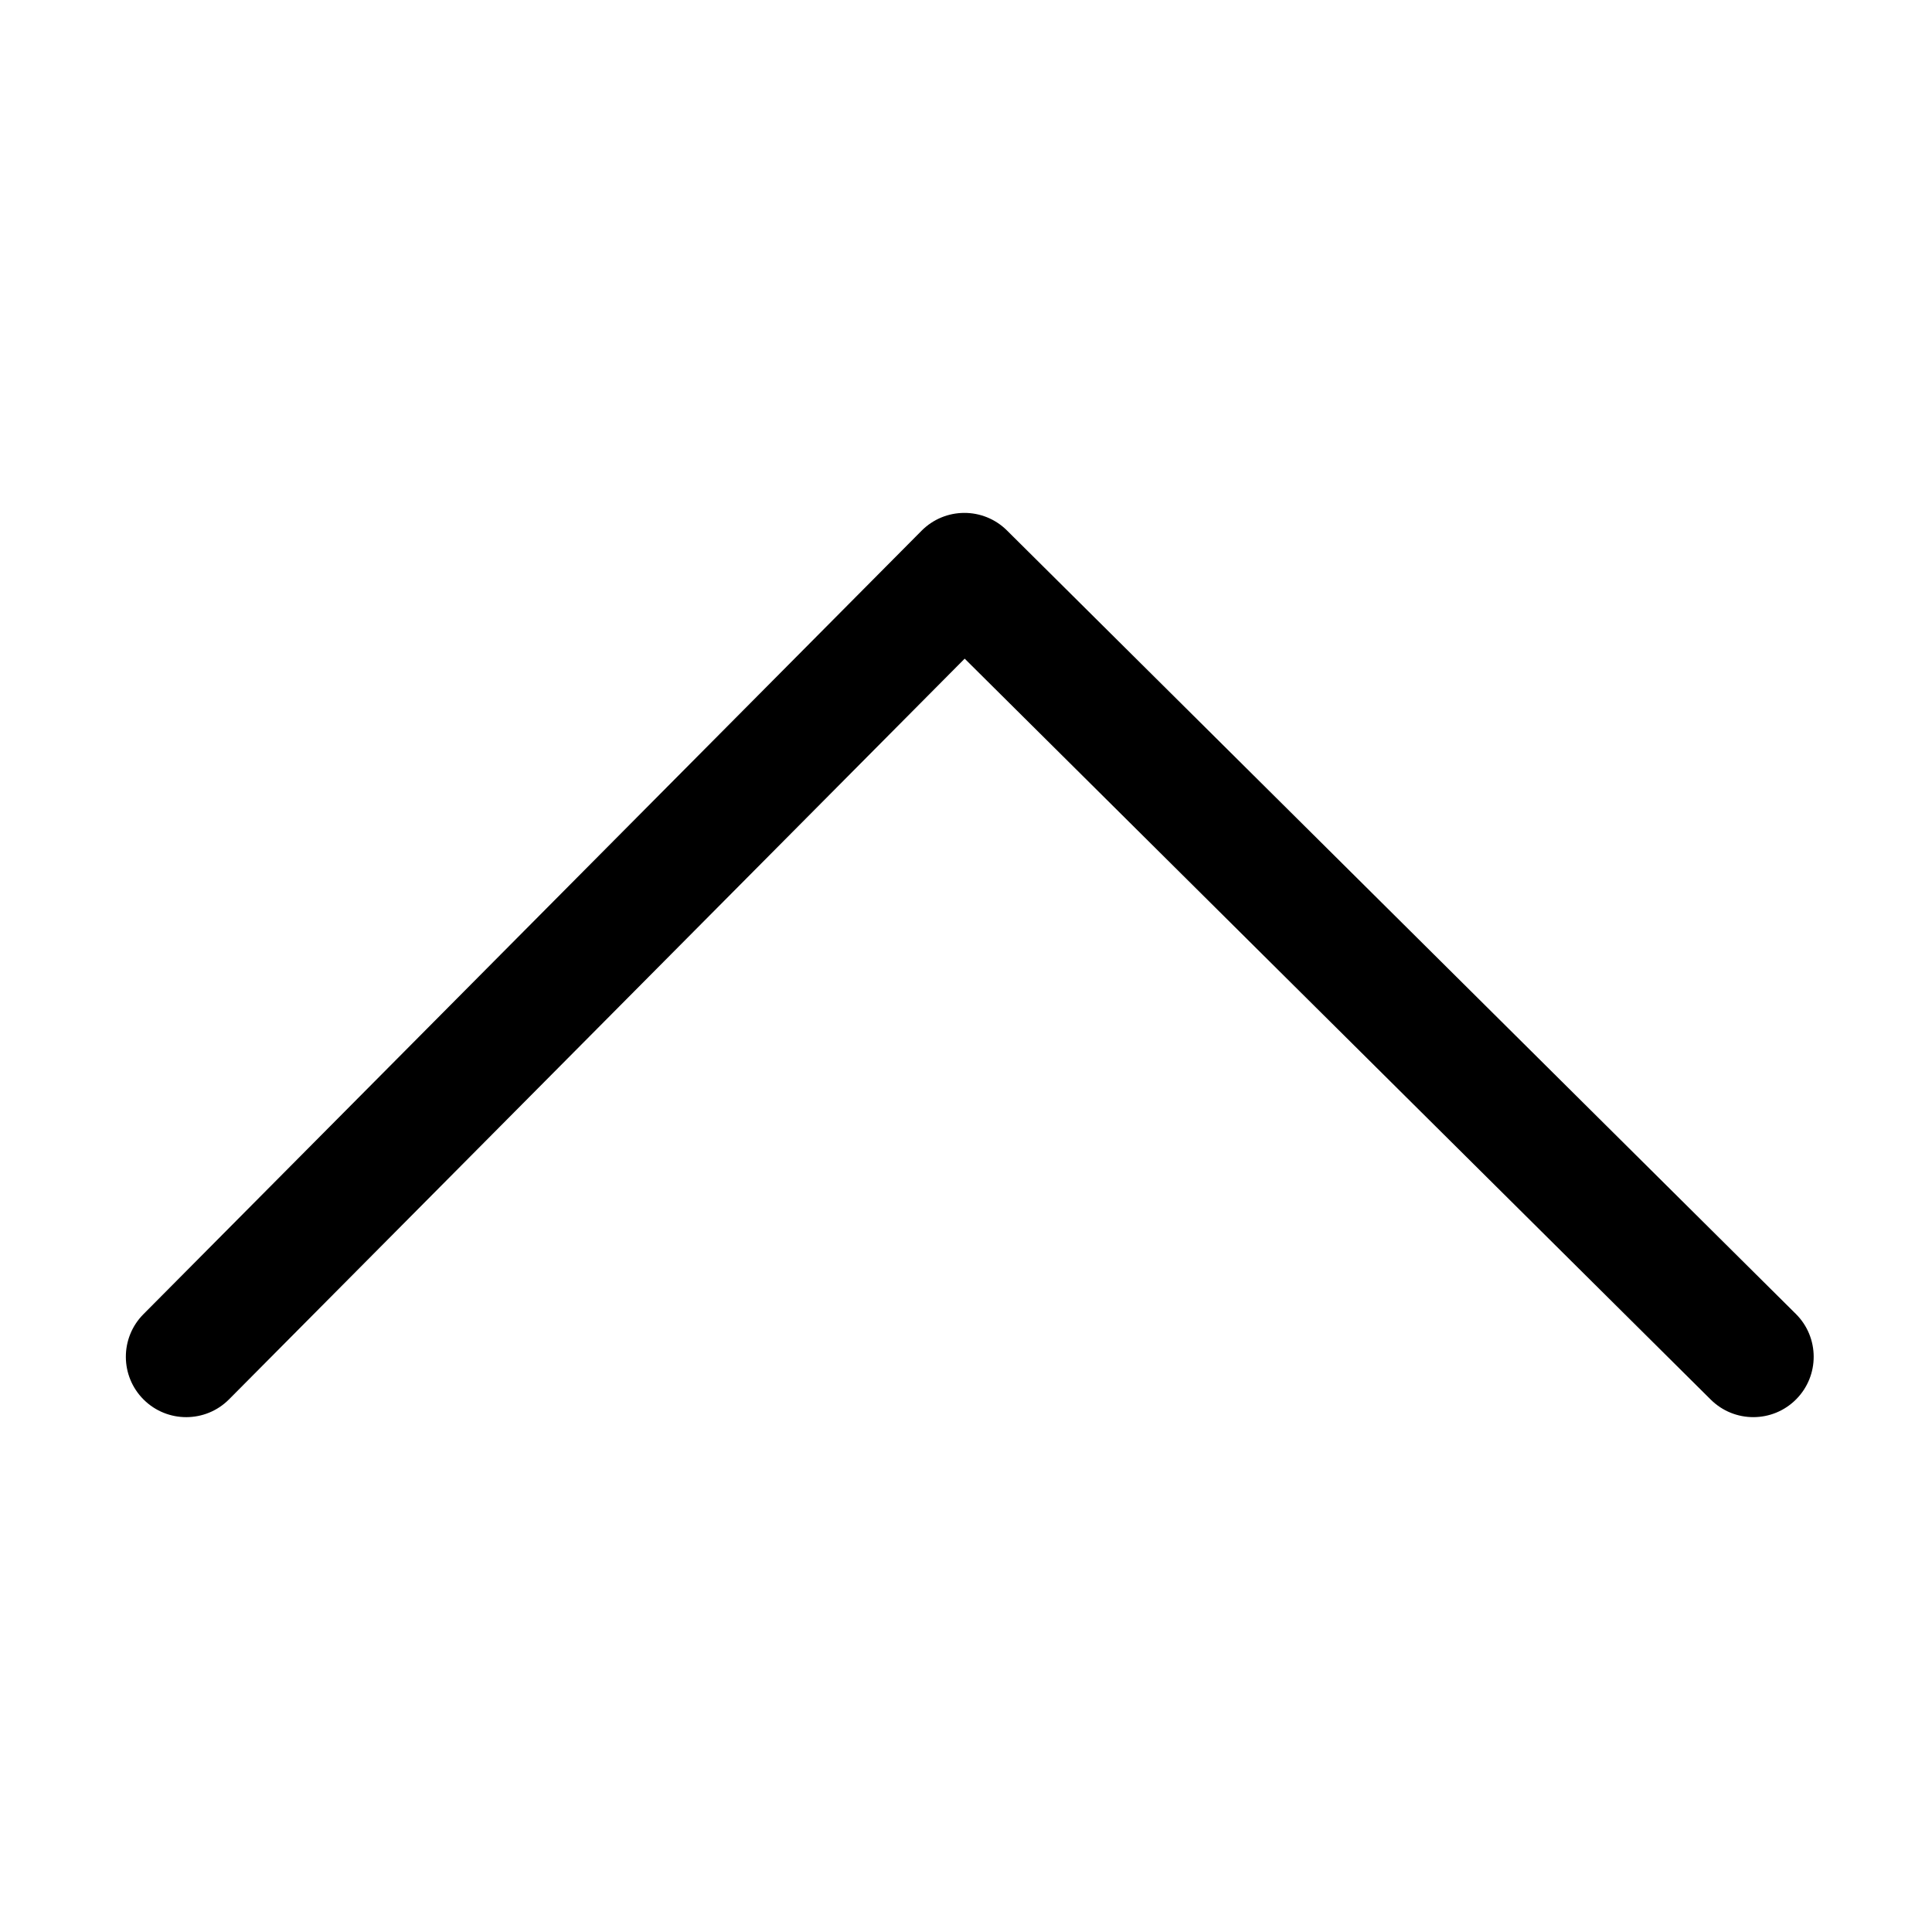
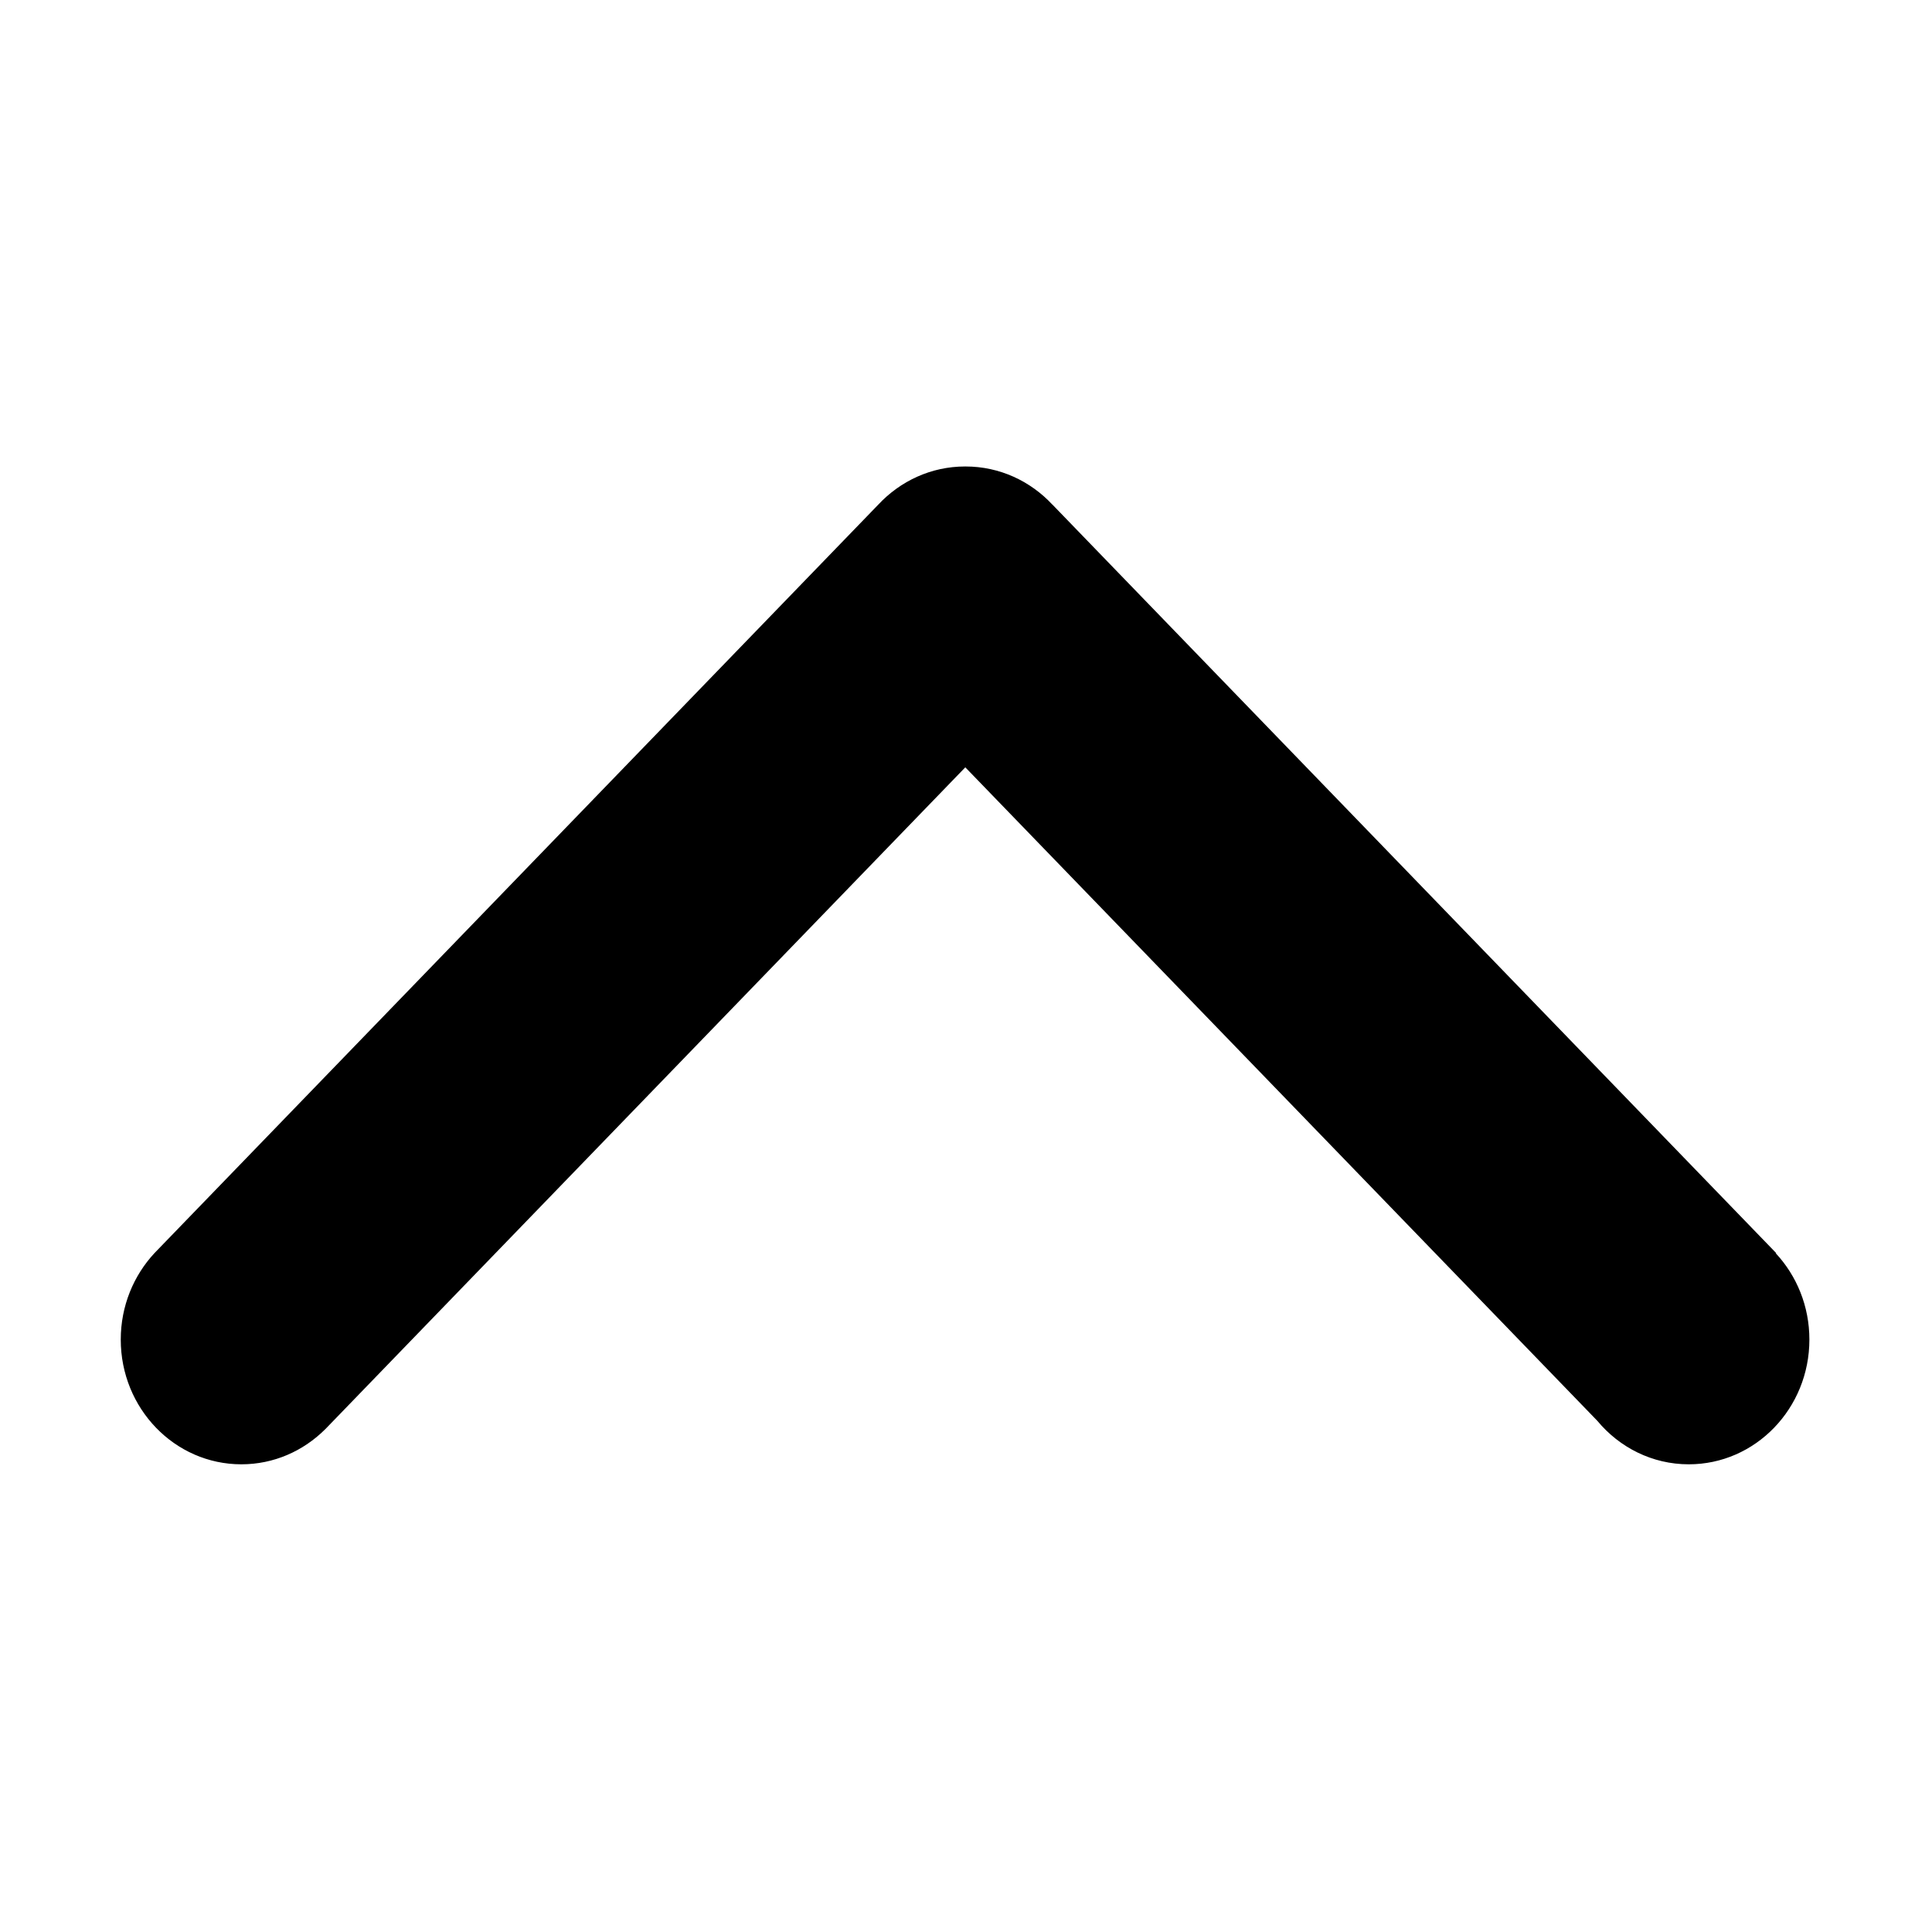
- <svg xmlns="http://www.w3.org/2000/svg" t="1603353415976" class="icon" viewBox="0 0 1024 1024" version="1.1" p-id="4021" width="200" height="200">
+ <svg xmlns="http://www.w3.org/2000/svg" t="1603530574434" class="icon" viewBox="0 0 1024 1024" version="1.1" p-id="3064" width="200" height="200">
  <defs>
    <style type="text/css" />
  </defs>
-   <path d="M511.3 349.1l395.44 392.72a32 32 0 0 0 45.1-45.41L533.7 281.14a32 32 0 0 0-45.25 0.16L76 696.57a32 32 0 1 0 45.41 45.1z" p-id="4022" />
+   <path d="M511.609 961.619" p-id="3065" />
+   <path d="M846.62 753.07 511.63 406.697 172.304 757.601l0-0.017c-11.521 11.462-27.133 18.532-44.376 18.532-35.32 0-63.924-29.6-63.924-66.11 0-17.818 6.832-33.986 17.917-45.886l0 0 383.58-396.651 0 0c11.643-12.457 27.93-20.224 46.007-20.224l0.121 0 0.157 0c18.077 0 34.407 7.767 46.007 20.224l0.039 0 383.546 396.651-0.161 0.161c11.042 11.878 17.796 27.969 17.796 45.725 0 36.51-28.606 66.11-63.924 66.11C875.7 776.115 858.342 767.176 846.62 753.07L846.62 753.07zM846.62 753.07" p-id="3066" />
</svg>
